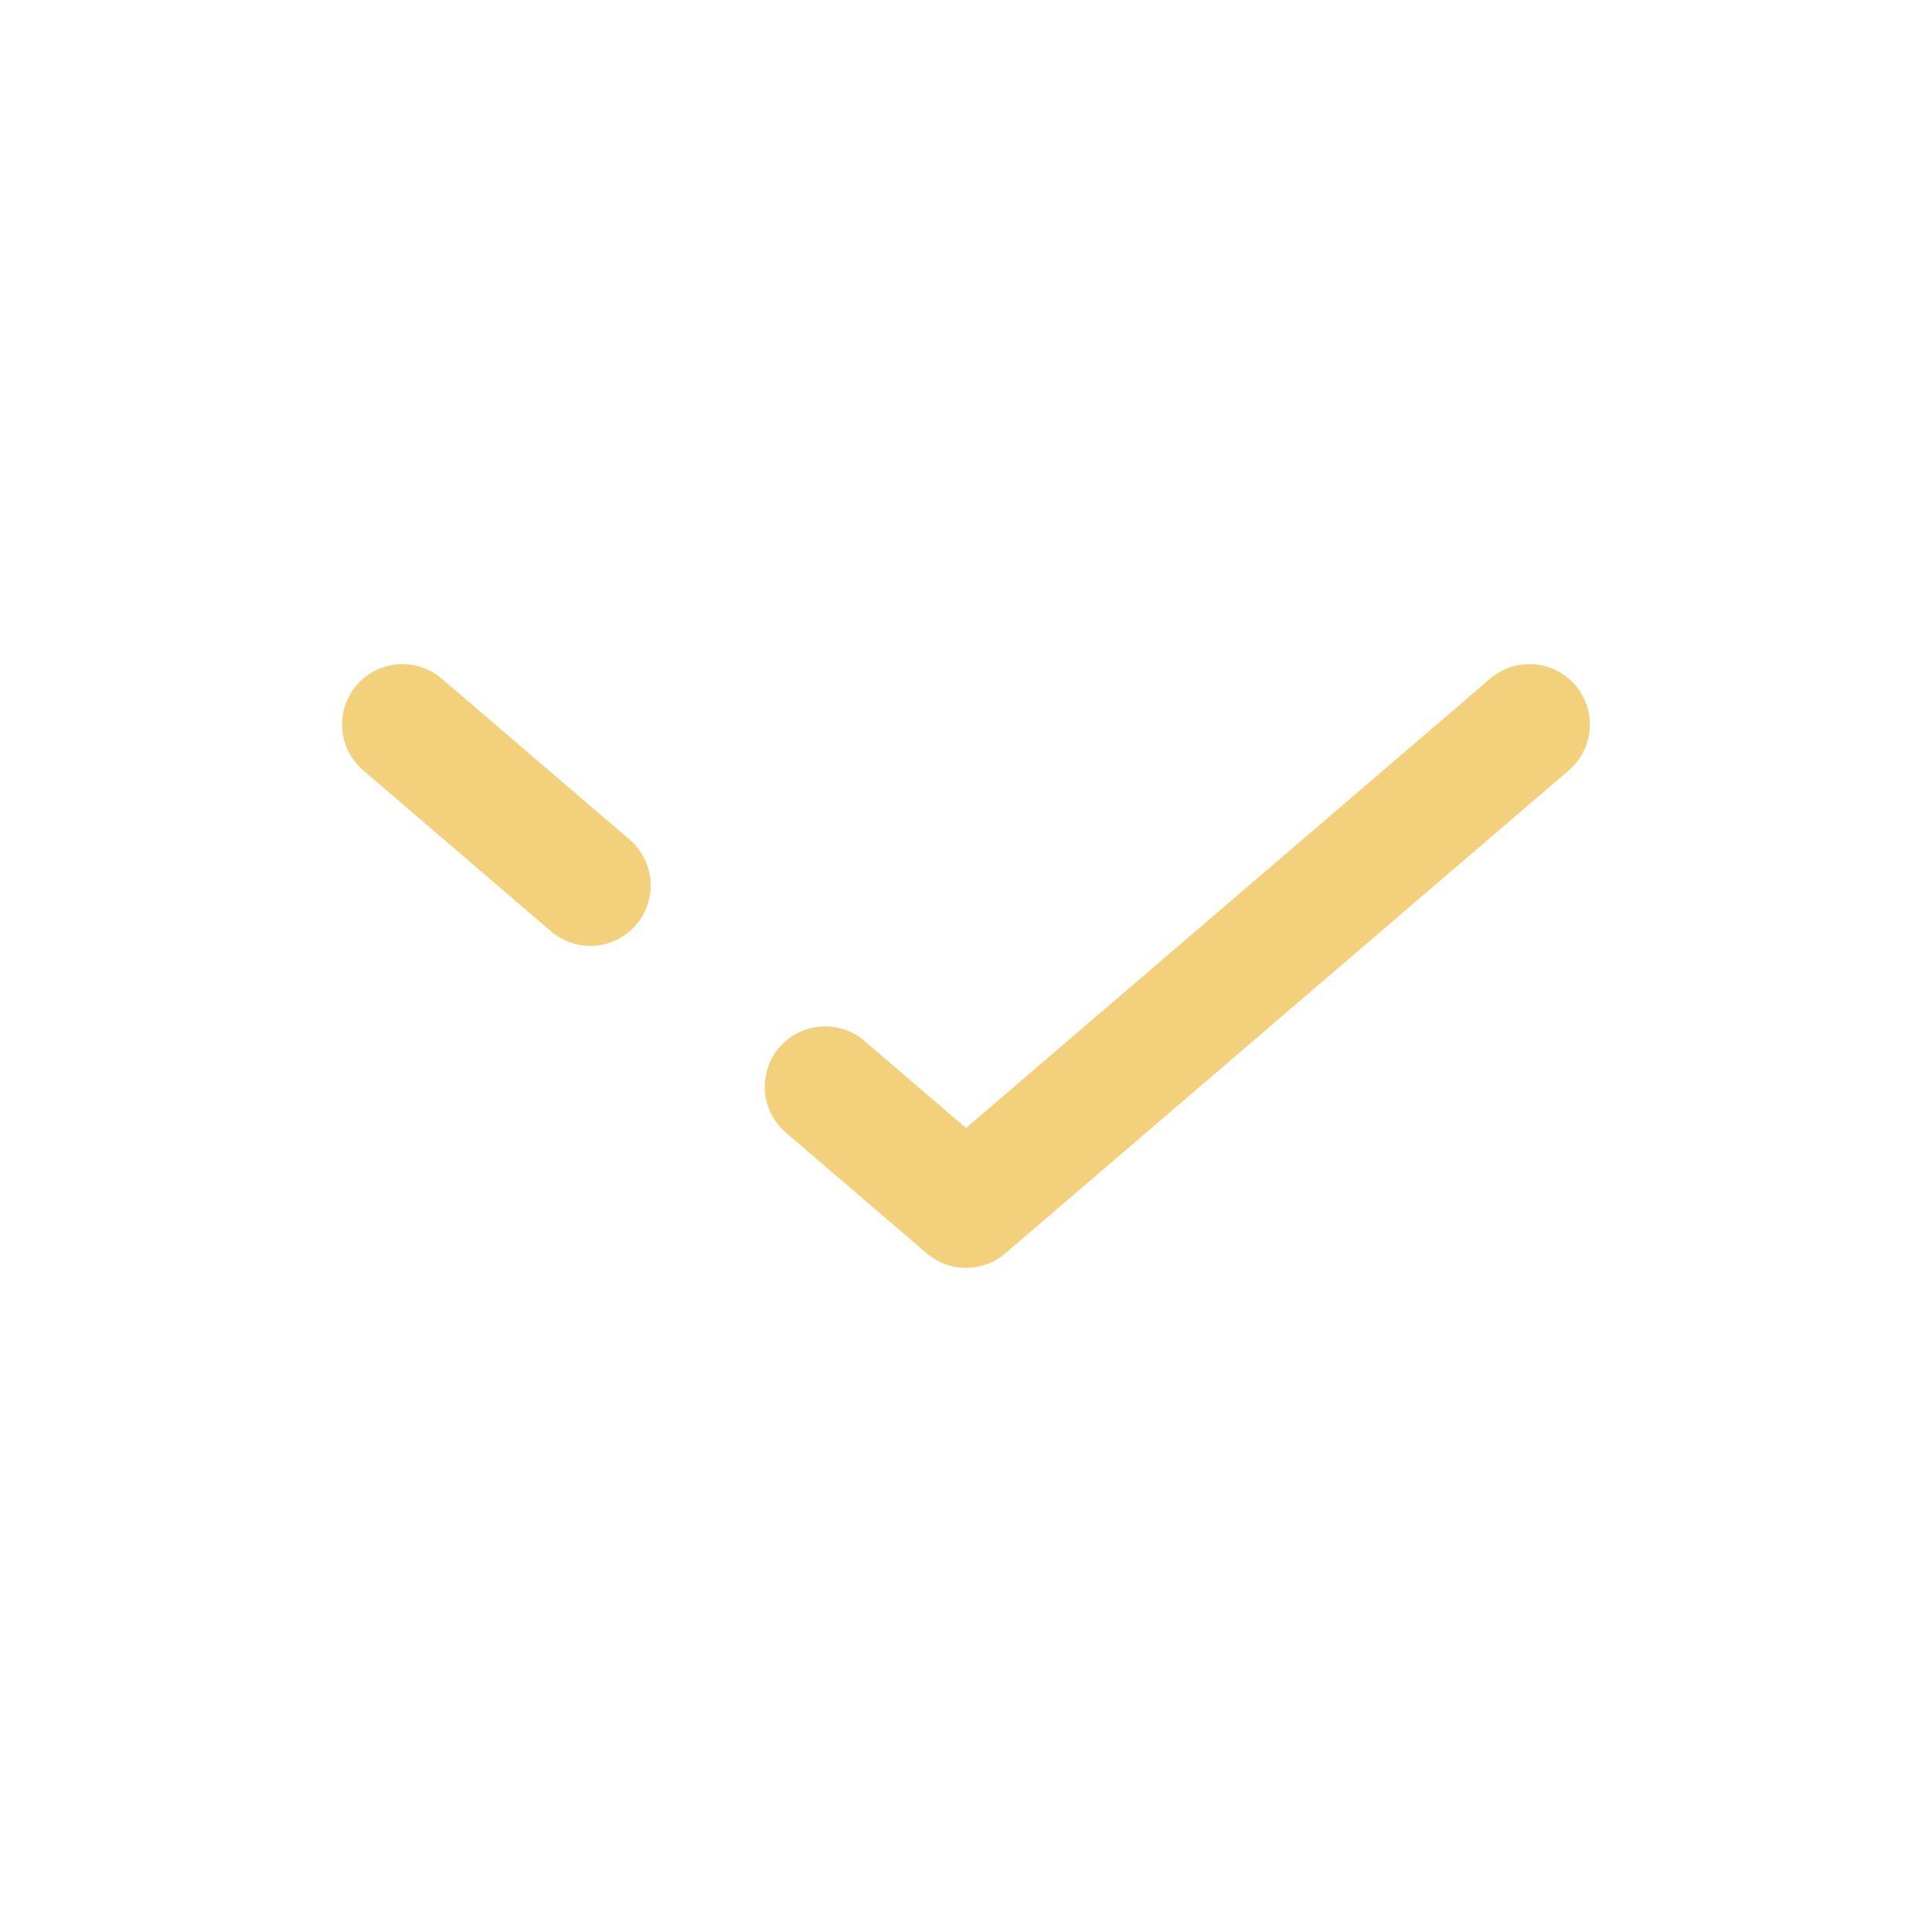
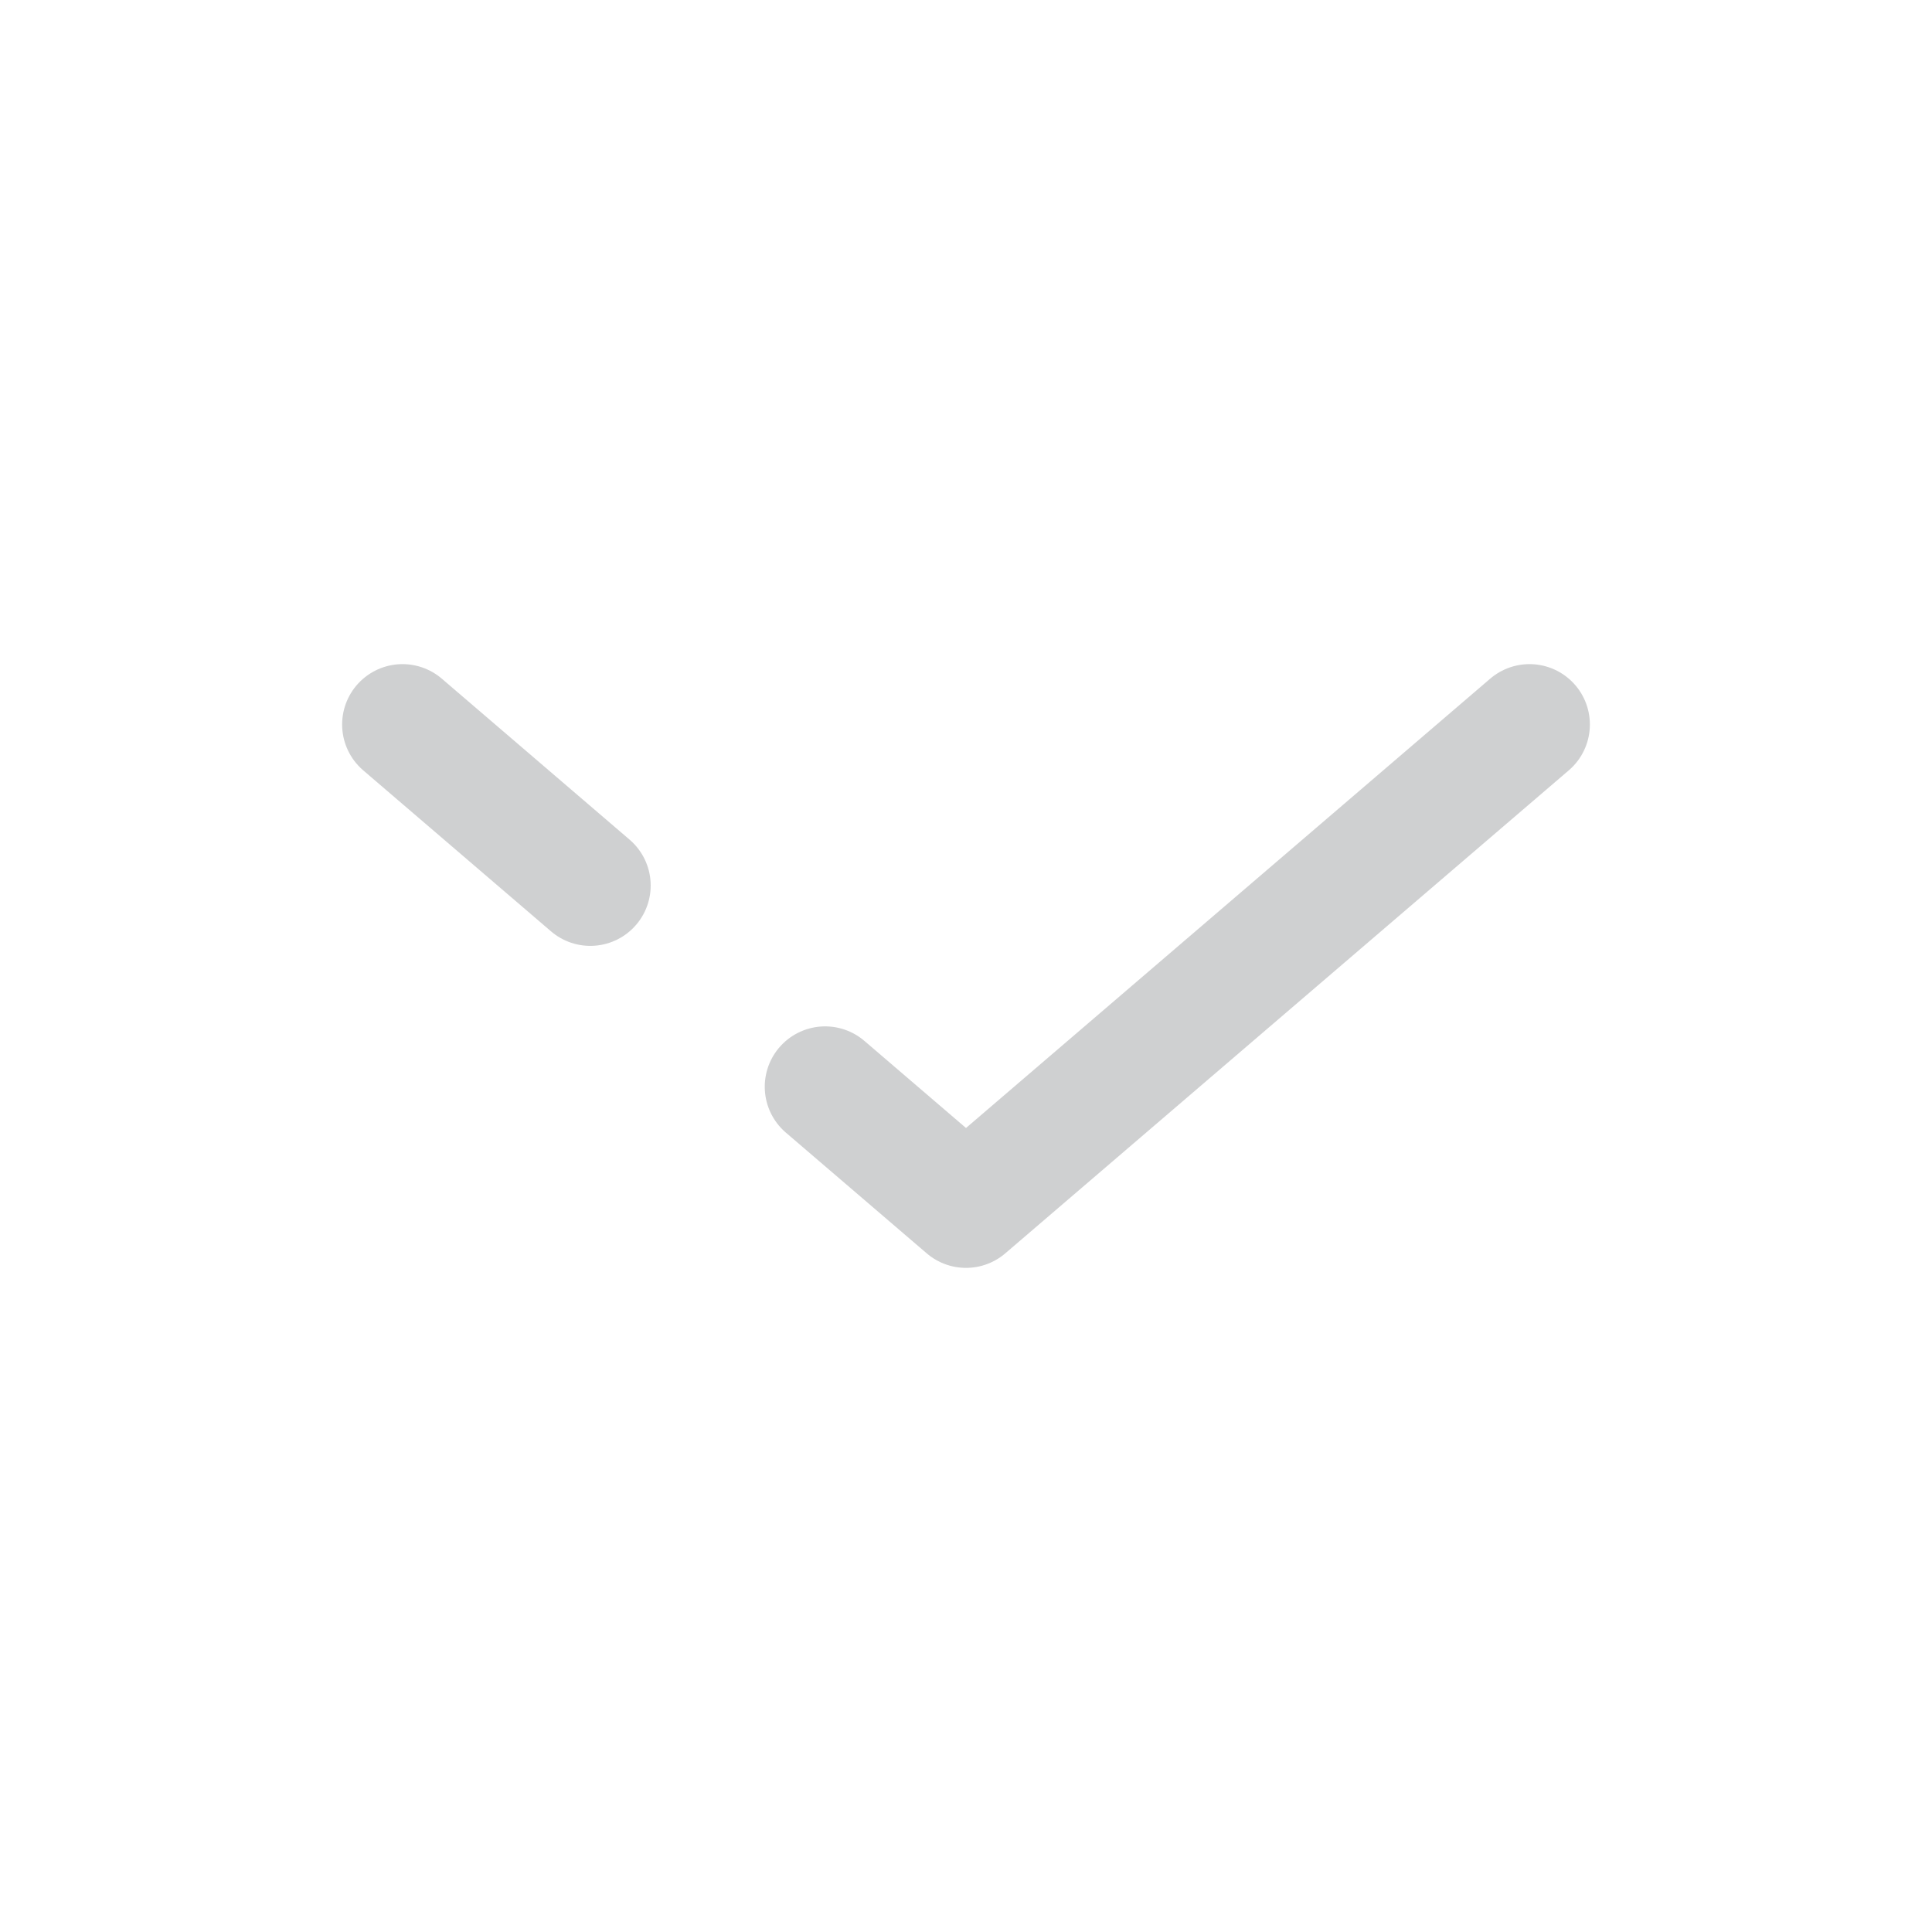
<svg xmlns="http://www.w3.org/2000/svg" viewBox="0 0 24 24" fill="none">
  <g id="SVGRepo_bgCarrier" stroke-width="0" />
  <g id="SVGRepo_tracerCarrier" stroke-linecap="round" stroke-linejoin="round" />
  <g id="SVGRepo_iconCarrier">
-     <path d="M19 9L12 15L10.25 13.5M5 9L7.333 11" stroke="#f3d17c" stroke-width="1.5" stroke-linecap="round" stroke-linejoin="round" />
+     <path d="M19 9L12 15L10.25 13.5M5 9L7.333 11" stroke="#cfd0d1" stroke-width="1.5" stroke-linecap="round" stroke-linejoin="round" />
  </g>
</svg>
